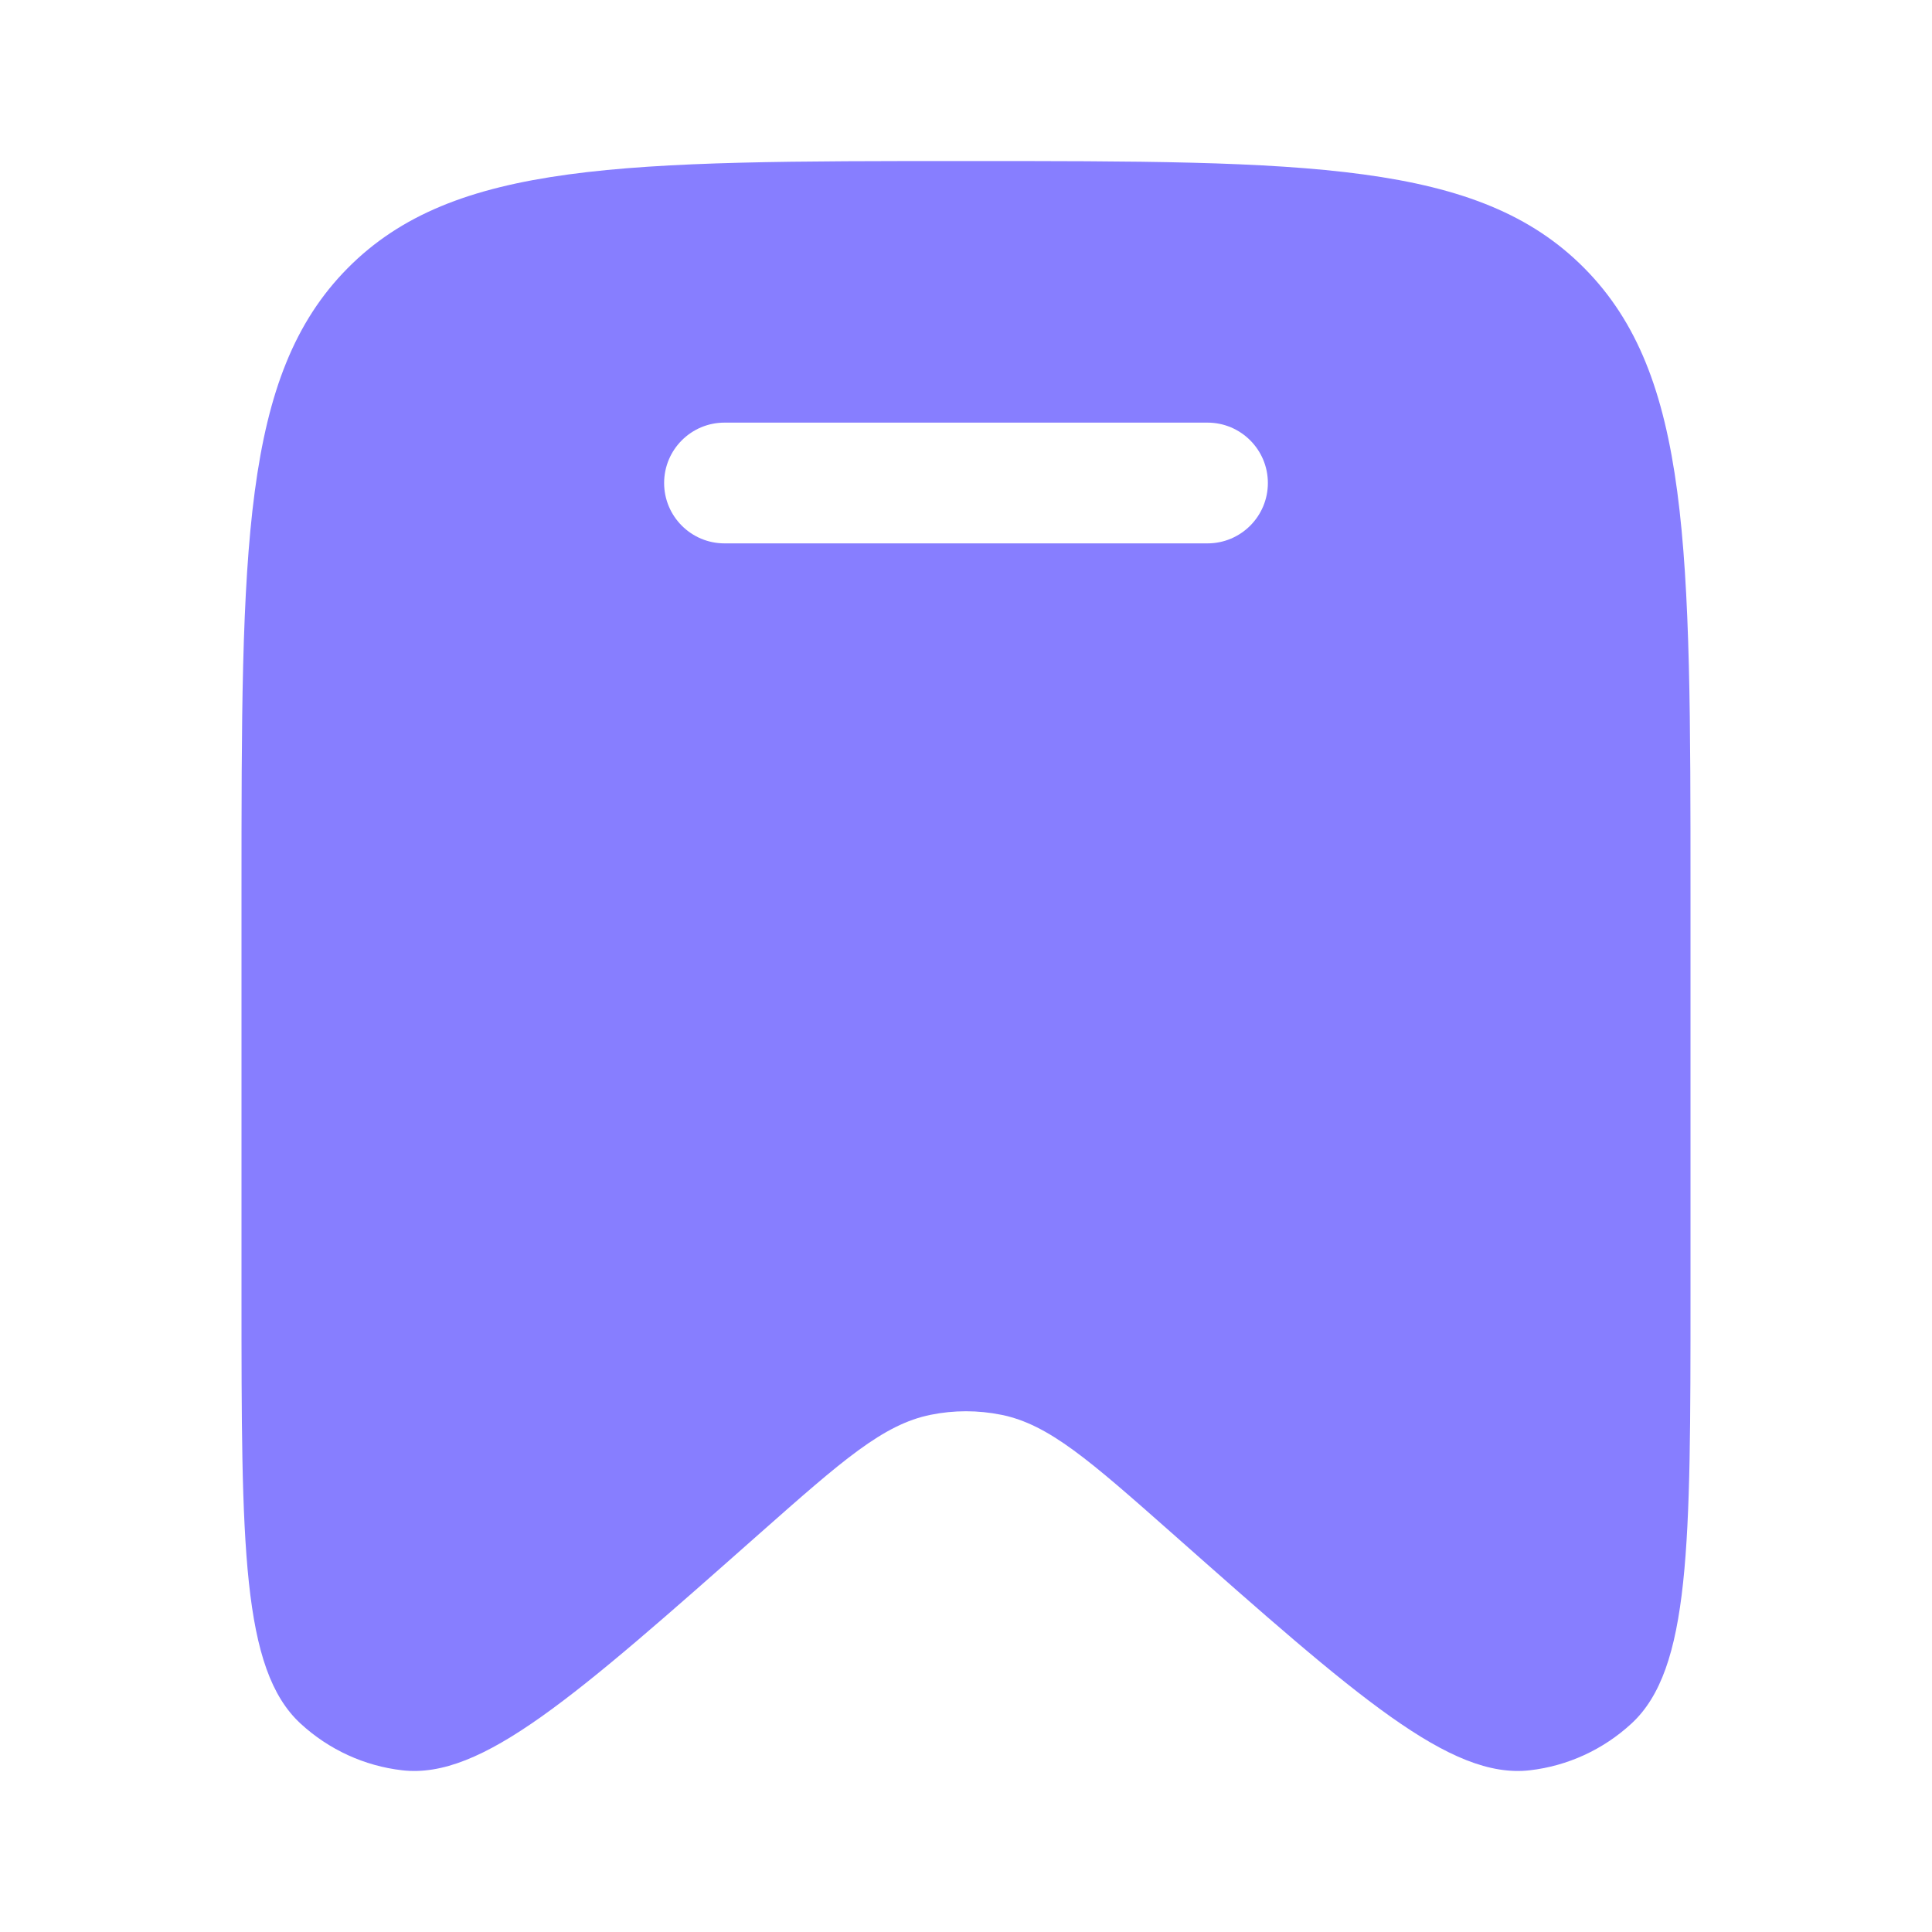
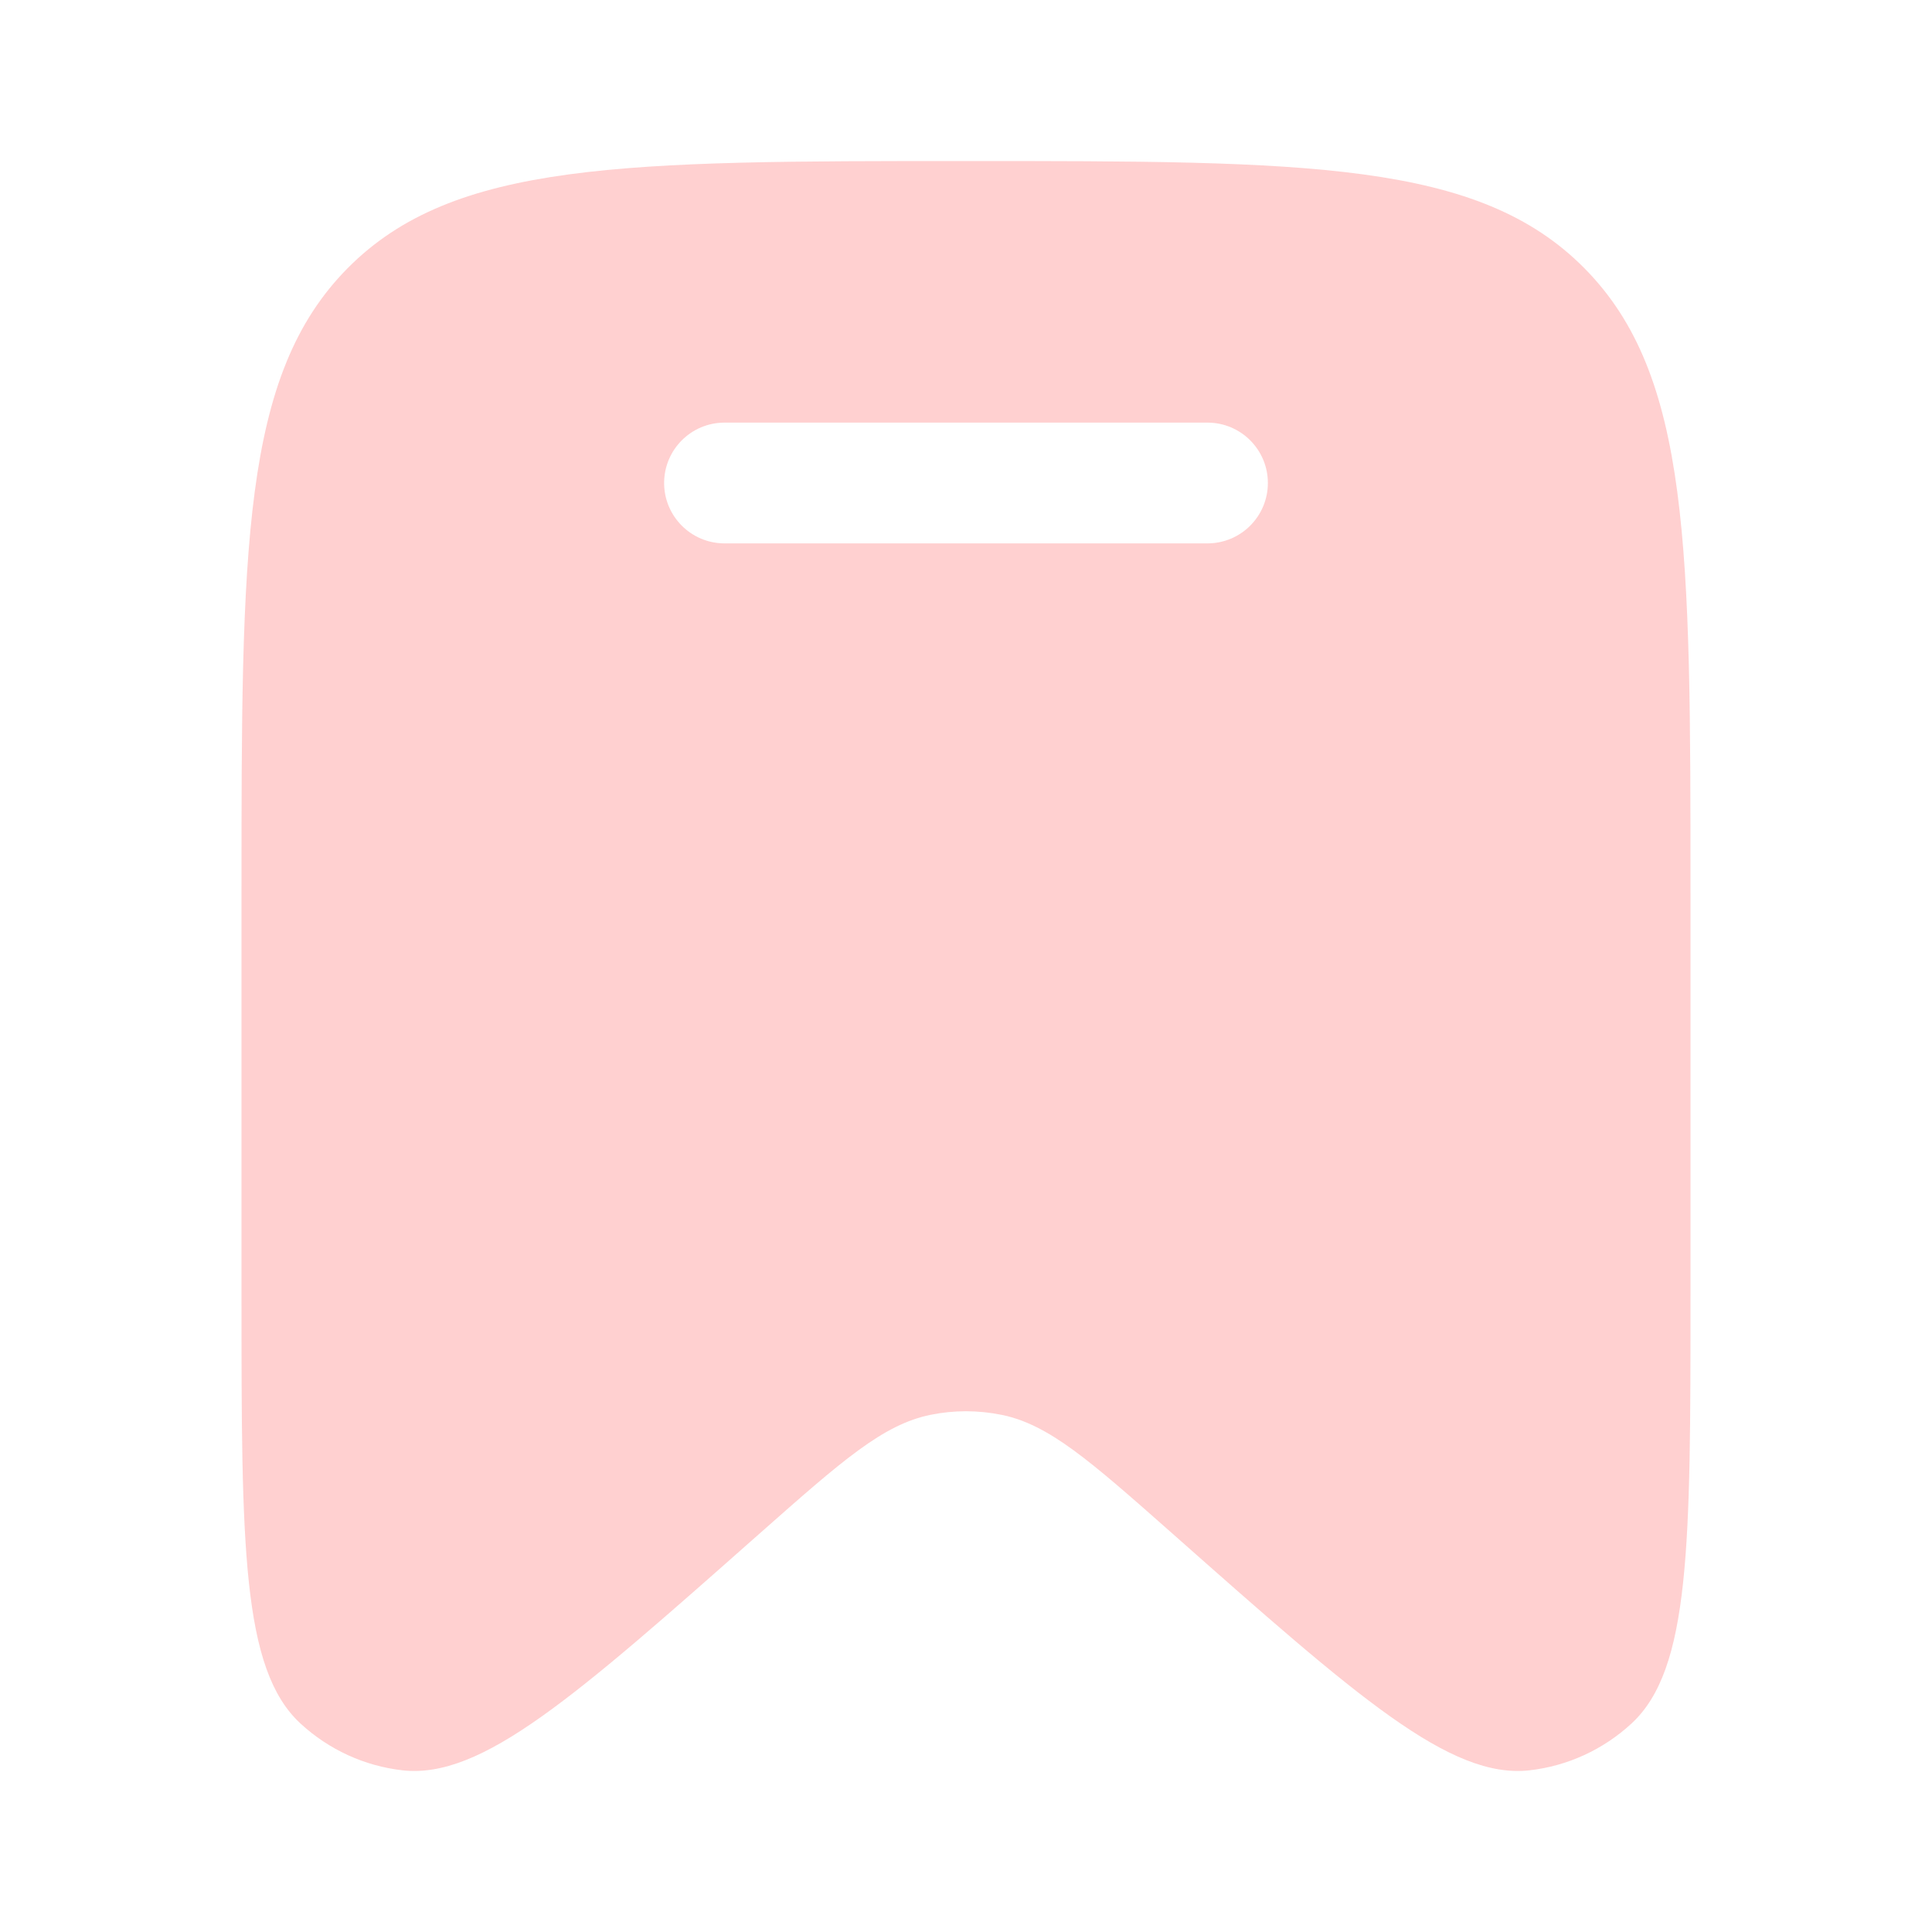
<svg xmlns="http://www.w3.org/2000/svg" width="20" height="20" viewBox="0 0 20 20" fill="none">
-   <path fill-rule="evenodd" clip-rule="evenodd" d="M17.5 9.248V13.409C17.5 15.989 17.5 17.28 16.888 17.843C16.596 18.112 16.228 18.281 15.836 18.326C15.013 18.42 14.053 17.571 12.132 15.871C11.282 15.12 10.858 14.745 10.366 14.646C10.124 14.597 9.875 14.597 9.634 14.646C9.142 14.745 8.718 15.12 7.868 15.871C5.947 17.571 4.987 18.42 4.164 18.326C3.772 18.281 3.404 18.112 3.112 17.843C2.5 17.28 2.5 15.989 2.5 13.409V9.248C2.5 5.674 2.5 3.887 3.598 2.777C4.697 1.667 6.464 1.667 10 1.667C13.536 1.667 15.303 1.667 16.402 2.777C17.5 3.887 17.5 5.674 17.5 9.248ZM6.875 5C6.875 4.655 7.155 4.375 7.5 4.375H12.5C12.845 4.375 13.125 4.655 13.125 5C13.125 5.345 12.845 5.625 12.5 5.625H7.5C7.155 5.625 6.875 5.345 6.875 5Z" fill="#877EFF" />
+   <path fill-rule="evenodd" clip-rule="evenodd" d="M17.5 9.248V13.409C17.5 15.989 17.5 17.28 16.888 17.843C16.596 18.112 16.228 18.281 15.836 18.326C15.013 18.42 14.053 17.571 12.132 15.871C11.282 15.12 10.858 14.745 10.366 14.646C10.124 14.597 9.875 14.597 9.634 14.646C9.142 14.745 8.718 15.12 7.868 15.871C5.947 17.571 4.987 18.42 4.164 18.326C3.772 18.281 3.404 18.112 3.112 17.843C2.5 17.28 2.5 15.989 2.5 13.409V9.248C2.5 5.674 2.5 3.887 3.598 2.777C4.697 1.667 6.464 1.667 10 1.667C13.536 1.667 15.303 1.667 16.402 2.777C17.5 3.887 17.5 5.674 17.5 9.248ZM6.875 5C6.875 4.655 7.155 4.375 7.5 4.375H12.5C12.845 4.375 13.125 4.655 13.125 5C13.125 5.345 12.845 5.625 12.5 5.625H7.5C7.155 5.625 6.875 5.345 6.875 5Z" fill="#ffd0d0" />
</svg>
